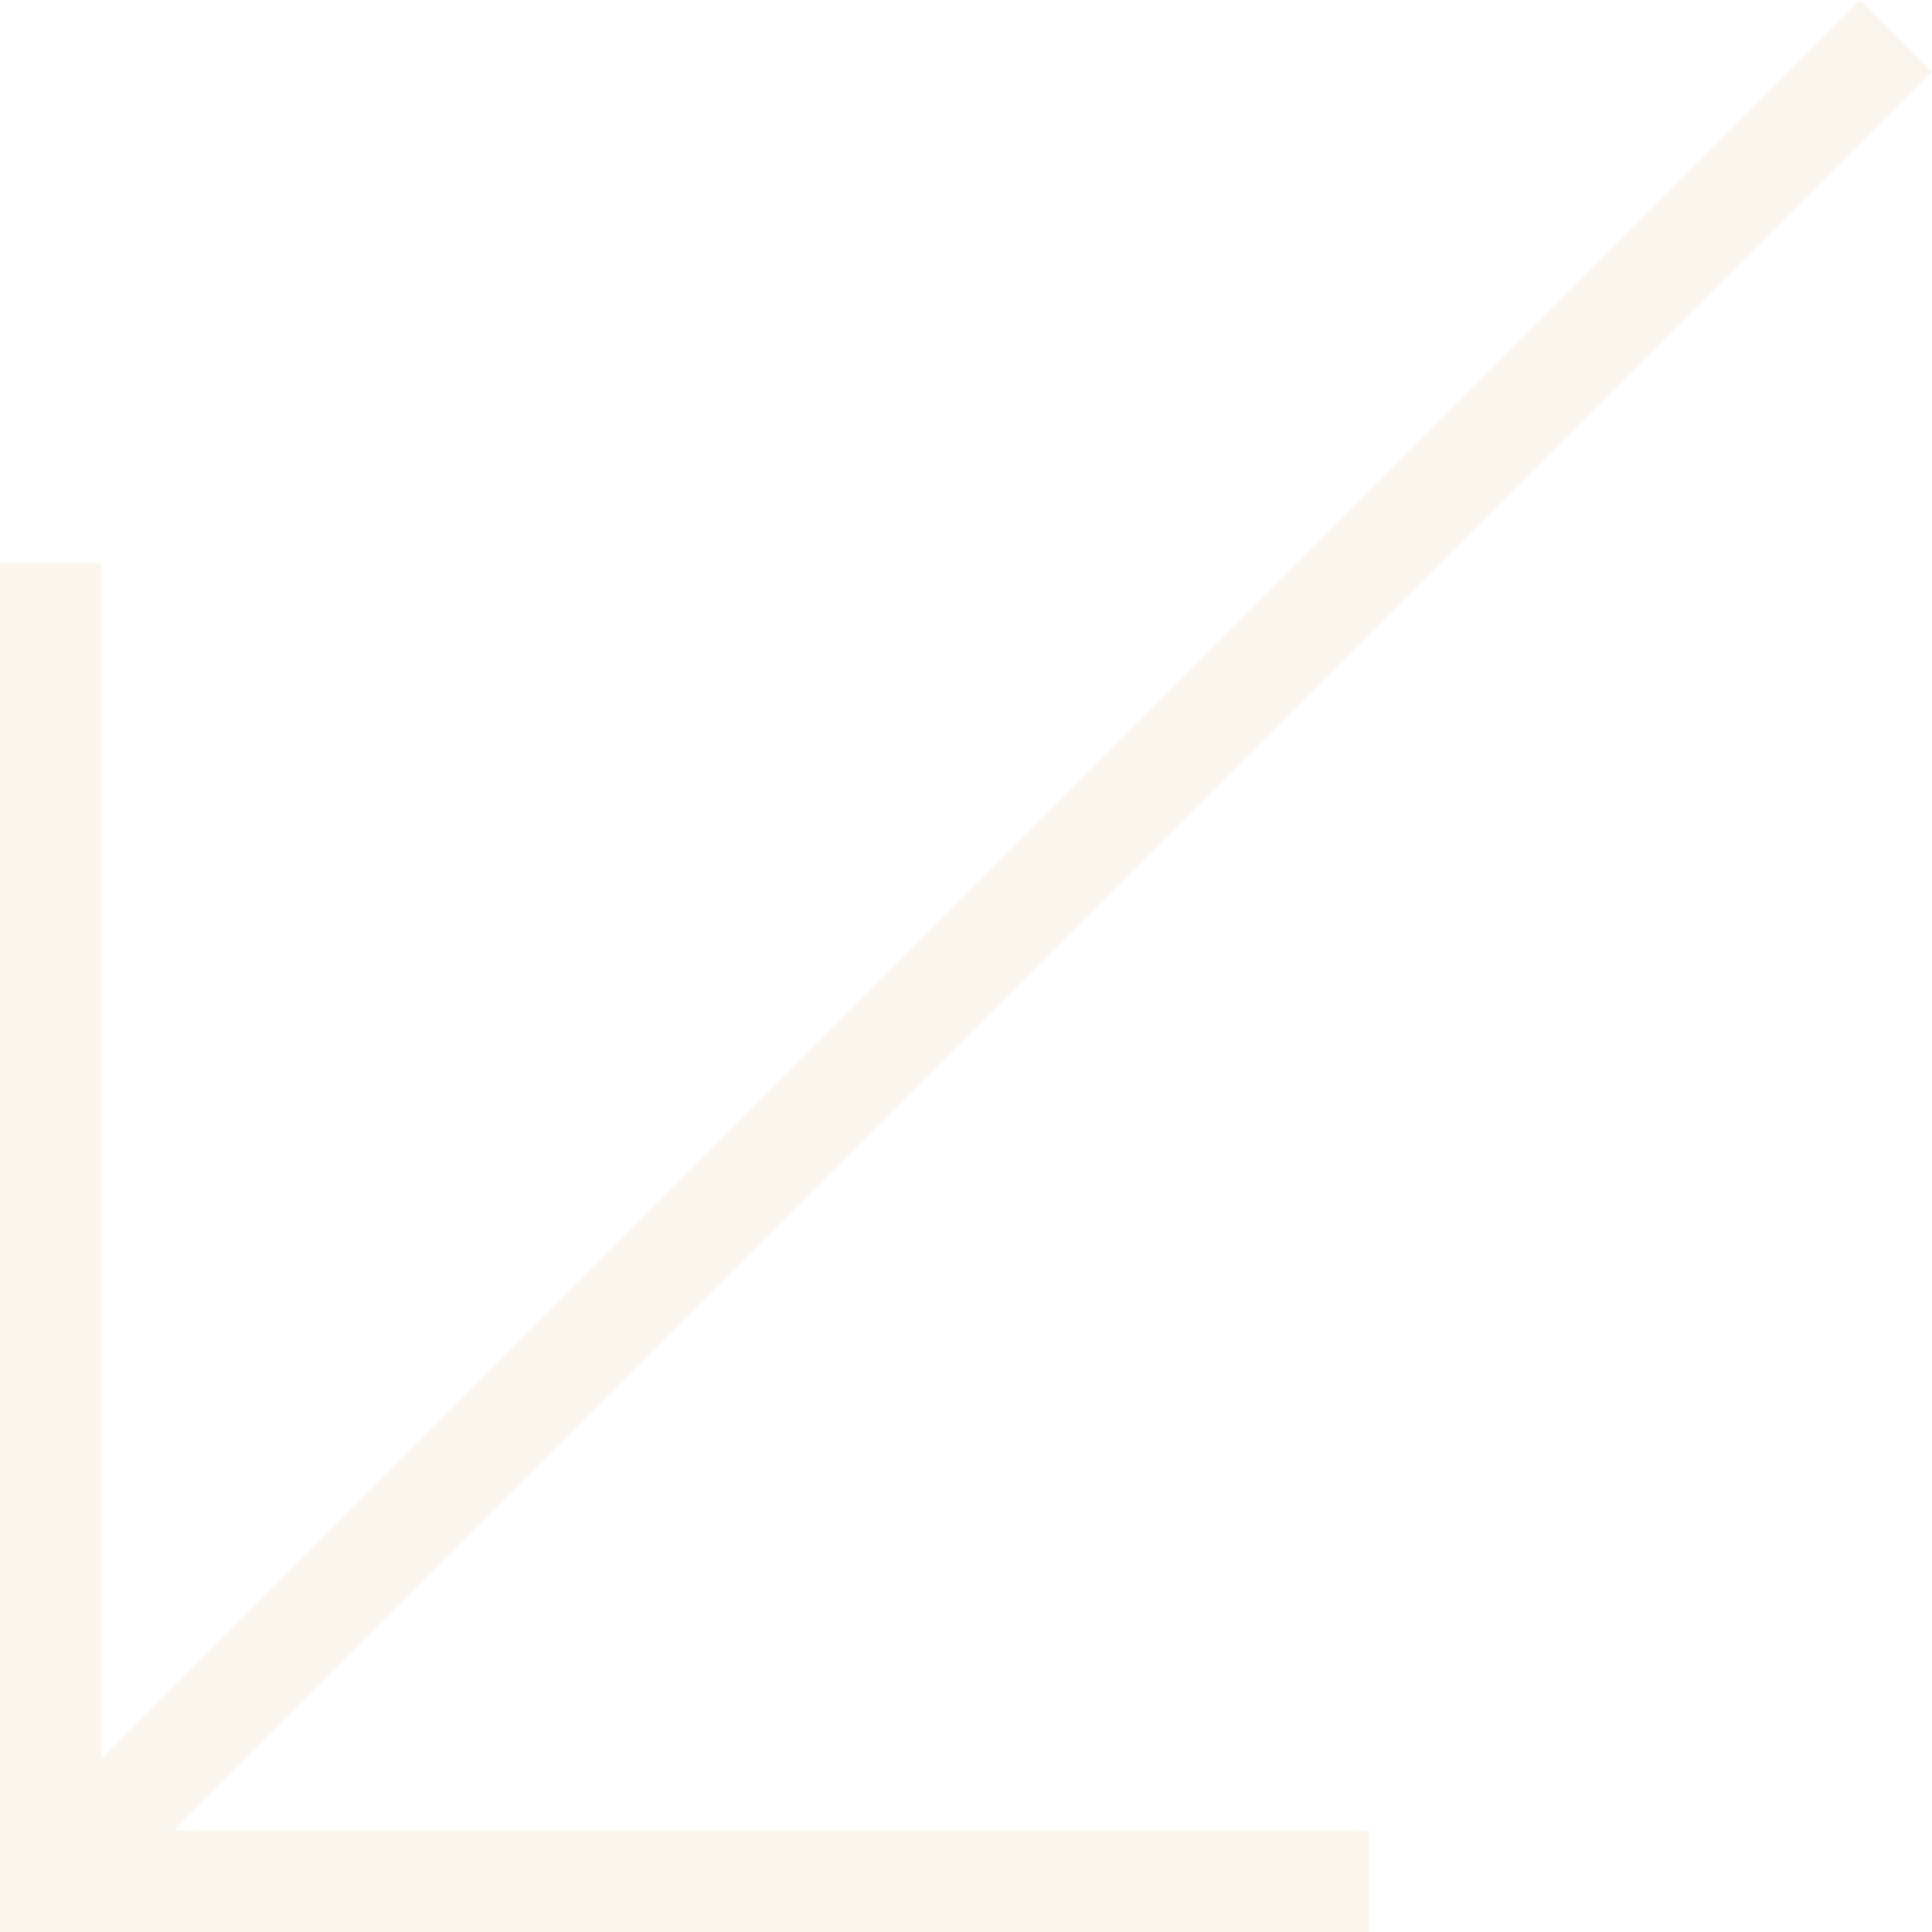
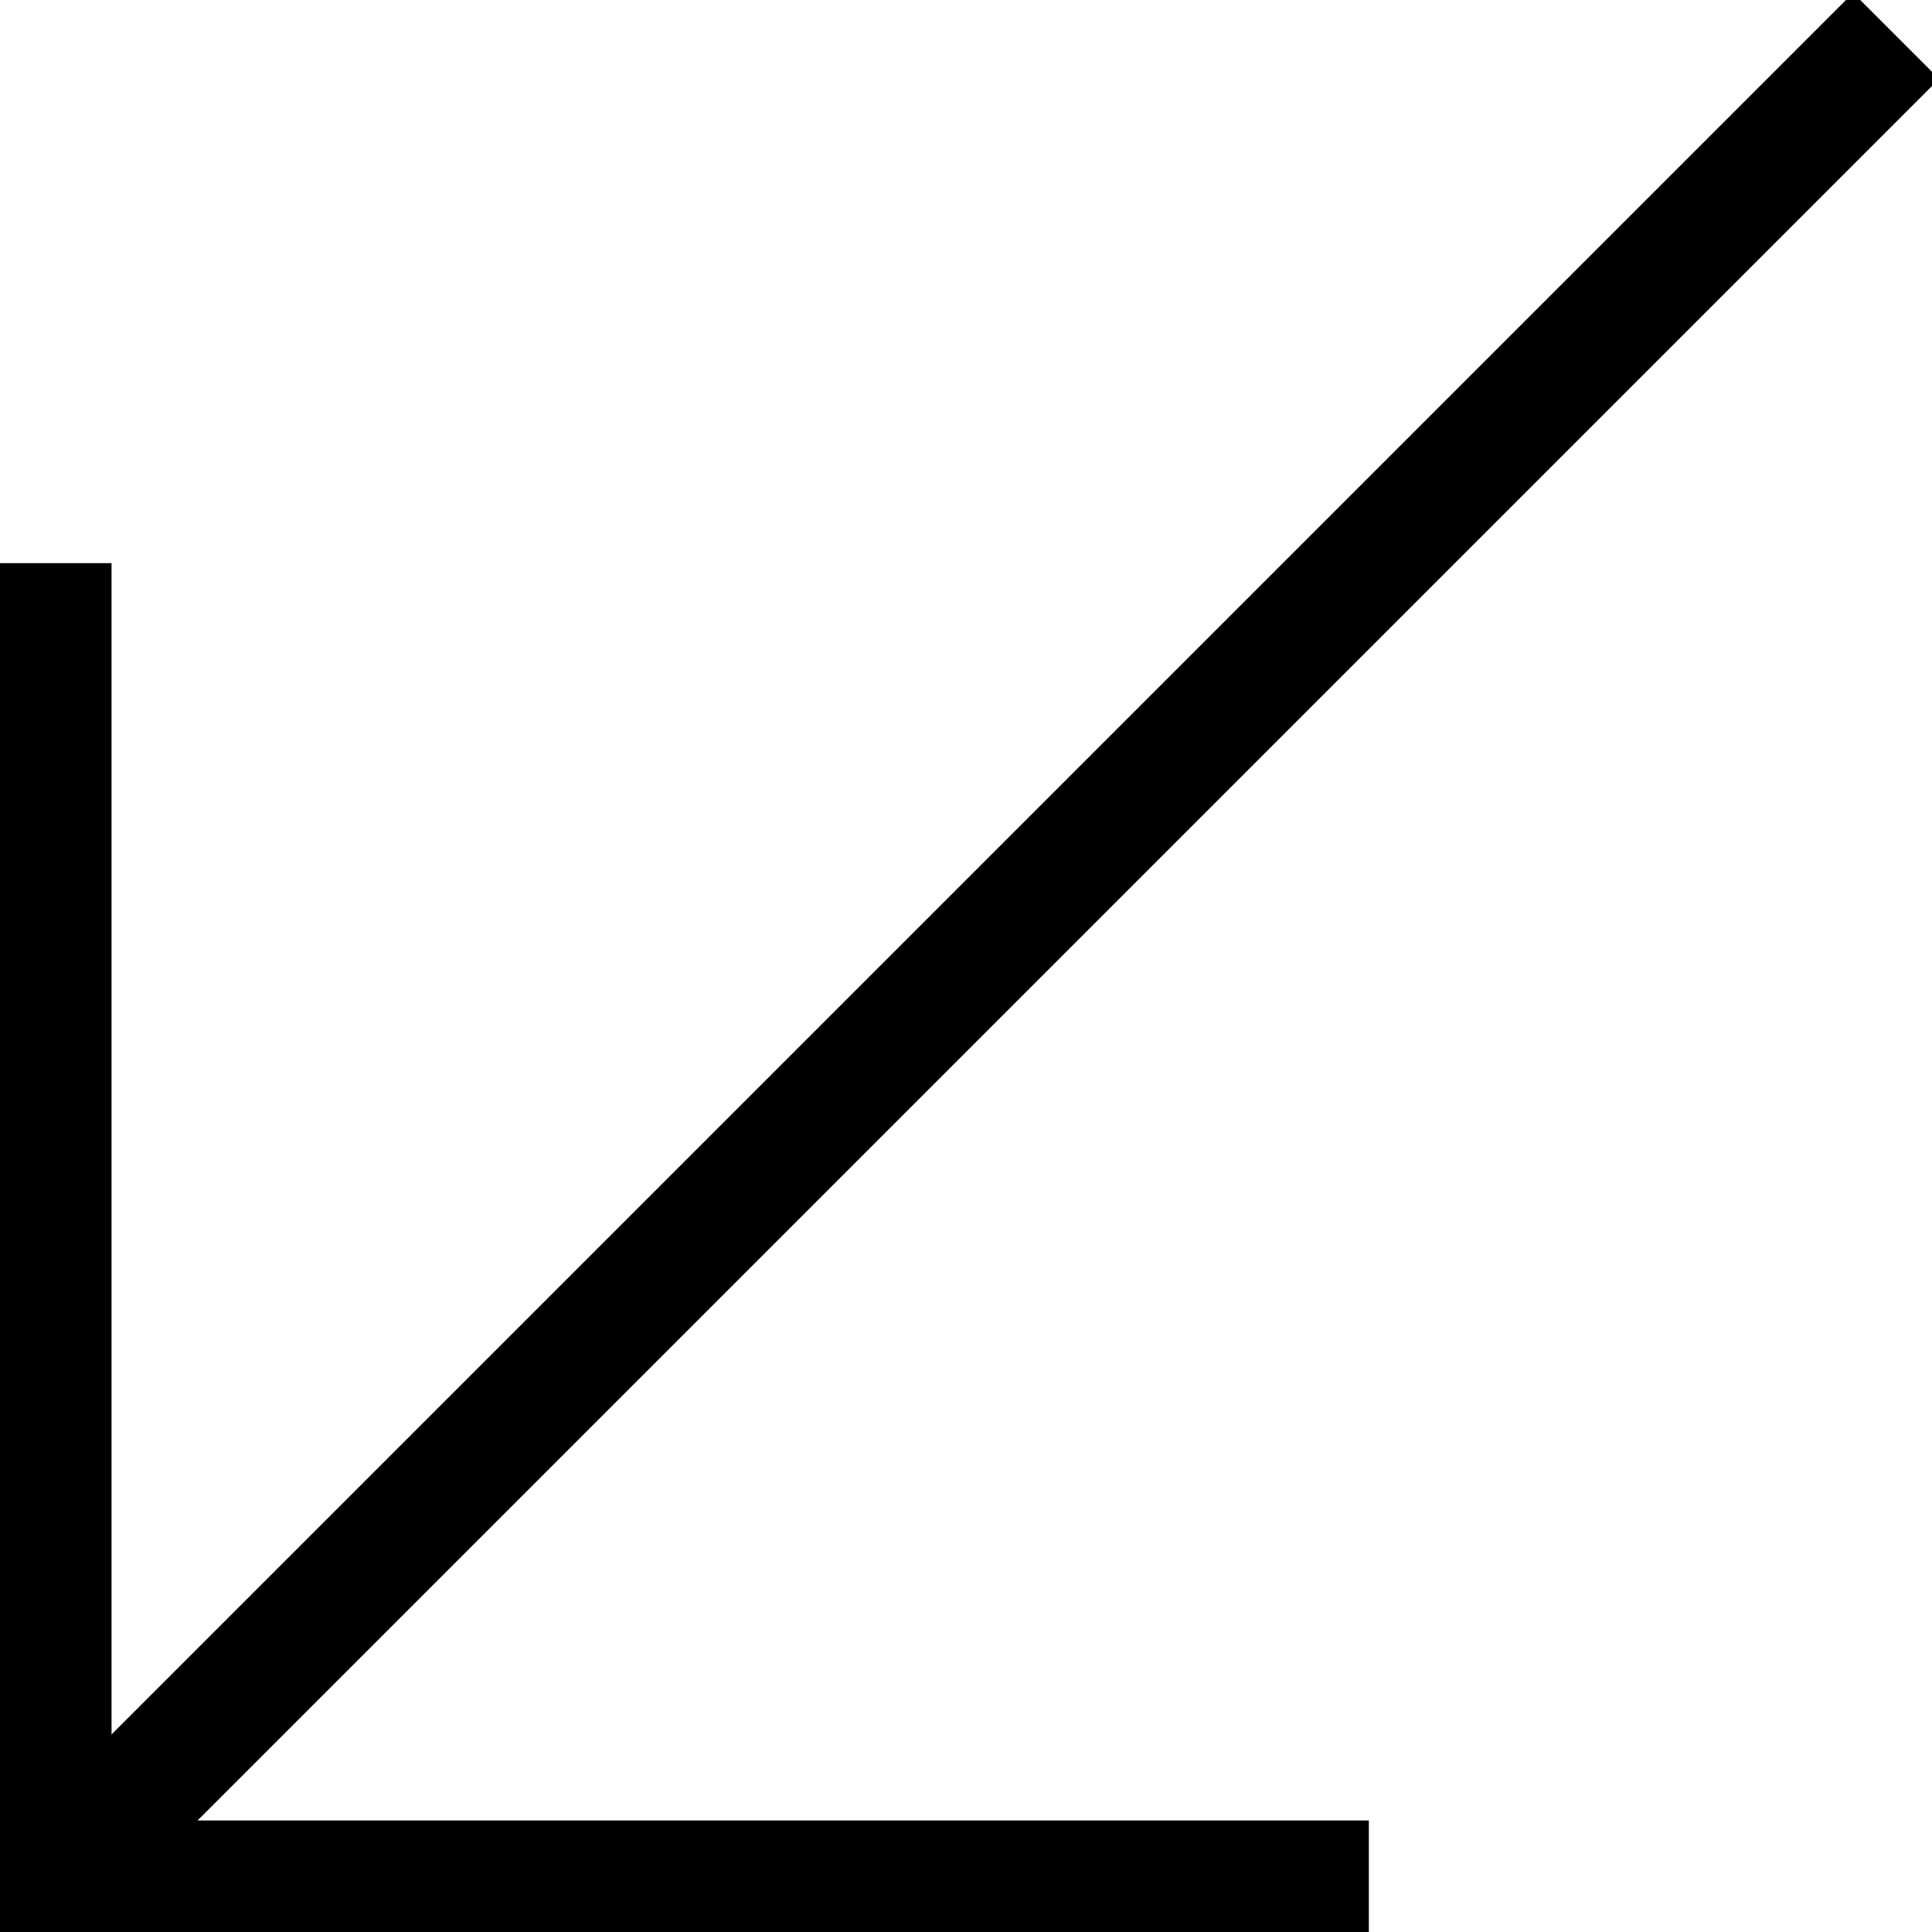
<svg xmlns="http://www.w3.org/2000/svg" id="Layer_1" data-name="Layer 1" viewBox="0 0 95.27 95.27">
  <defs>
    <style>
      .cls-1 {
        fill: none;
-         stroke: #faf6ed;
+         stroke: currentColor;
        stroke-miterlimit: 10;
-         stroke-width: 5px;
+         stroke-width: 6px;
      }
    </style>
  </defs>
  <line class="cls-1" x1="93.5" y1="1.77" x2="2.5" y2="92.77" />
  <polyline class="cls-1" points="2.5 27.77 2.5 92.77 67.5 92.77" />
</svg>
